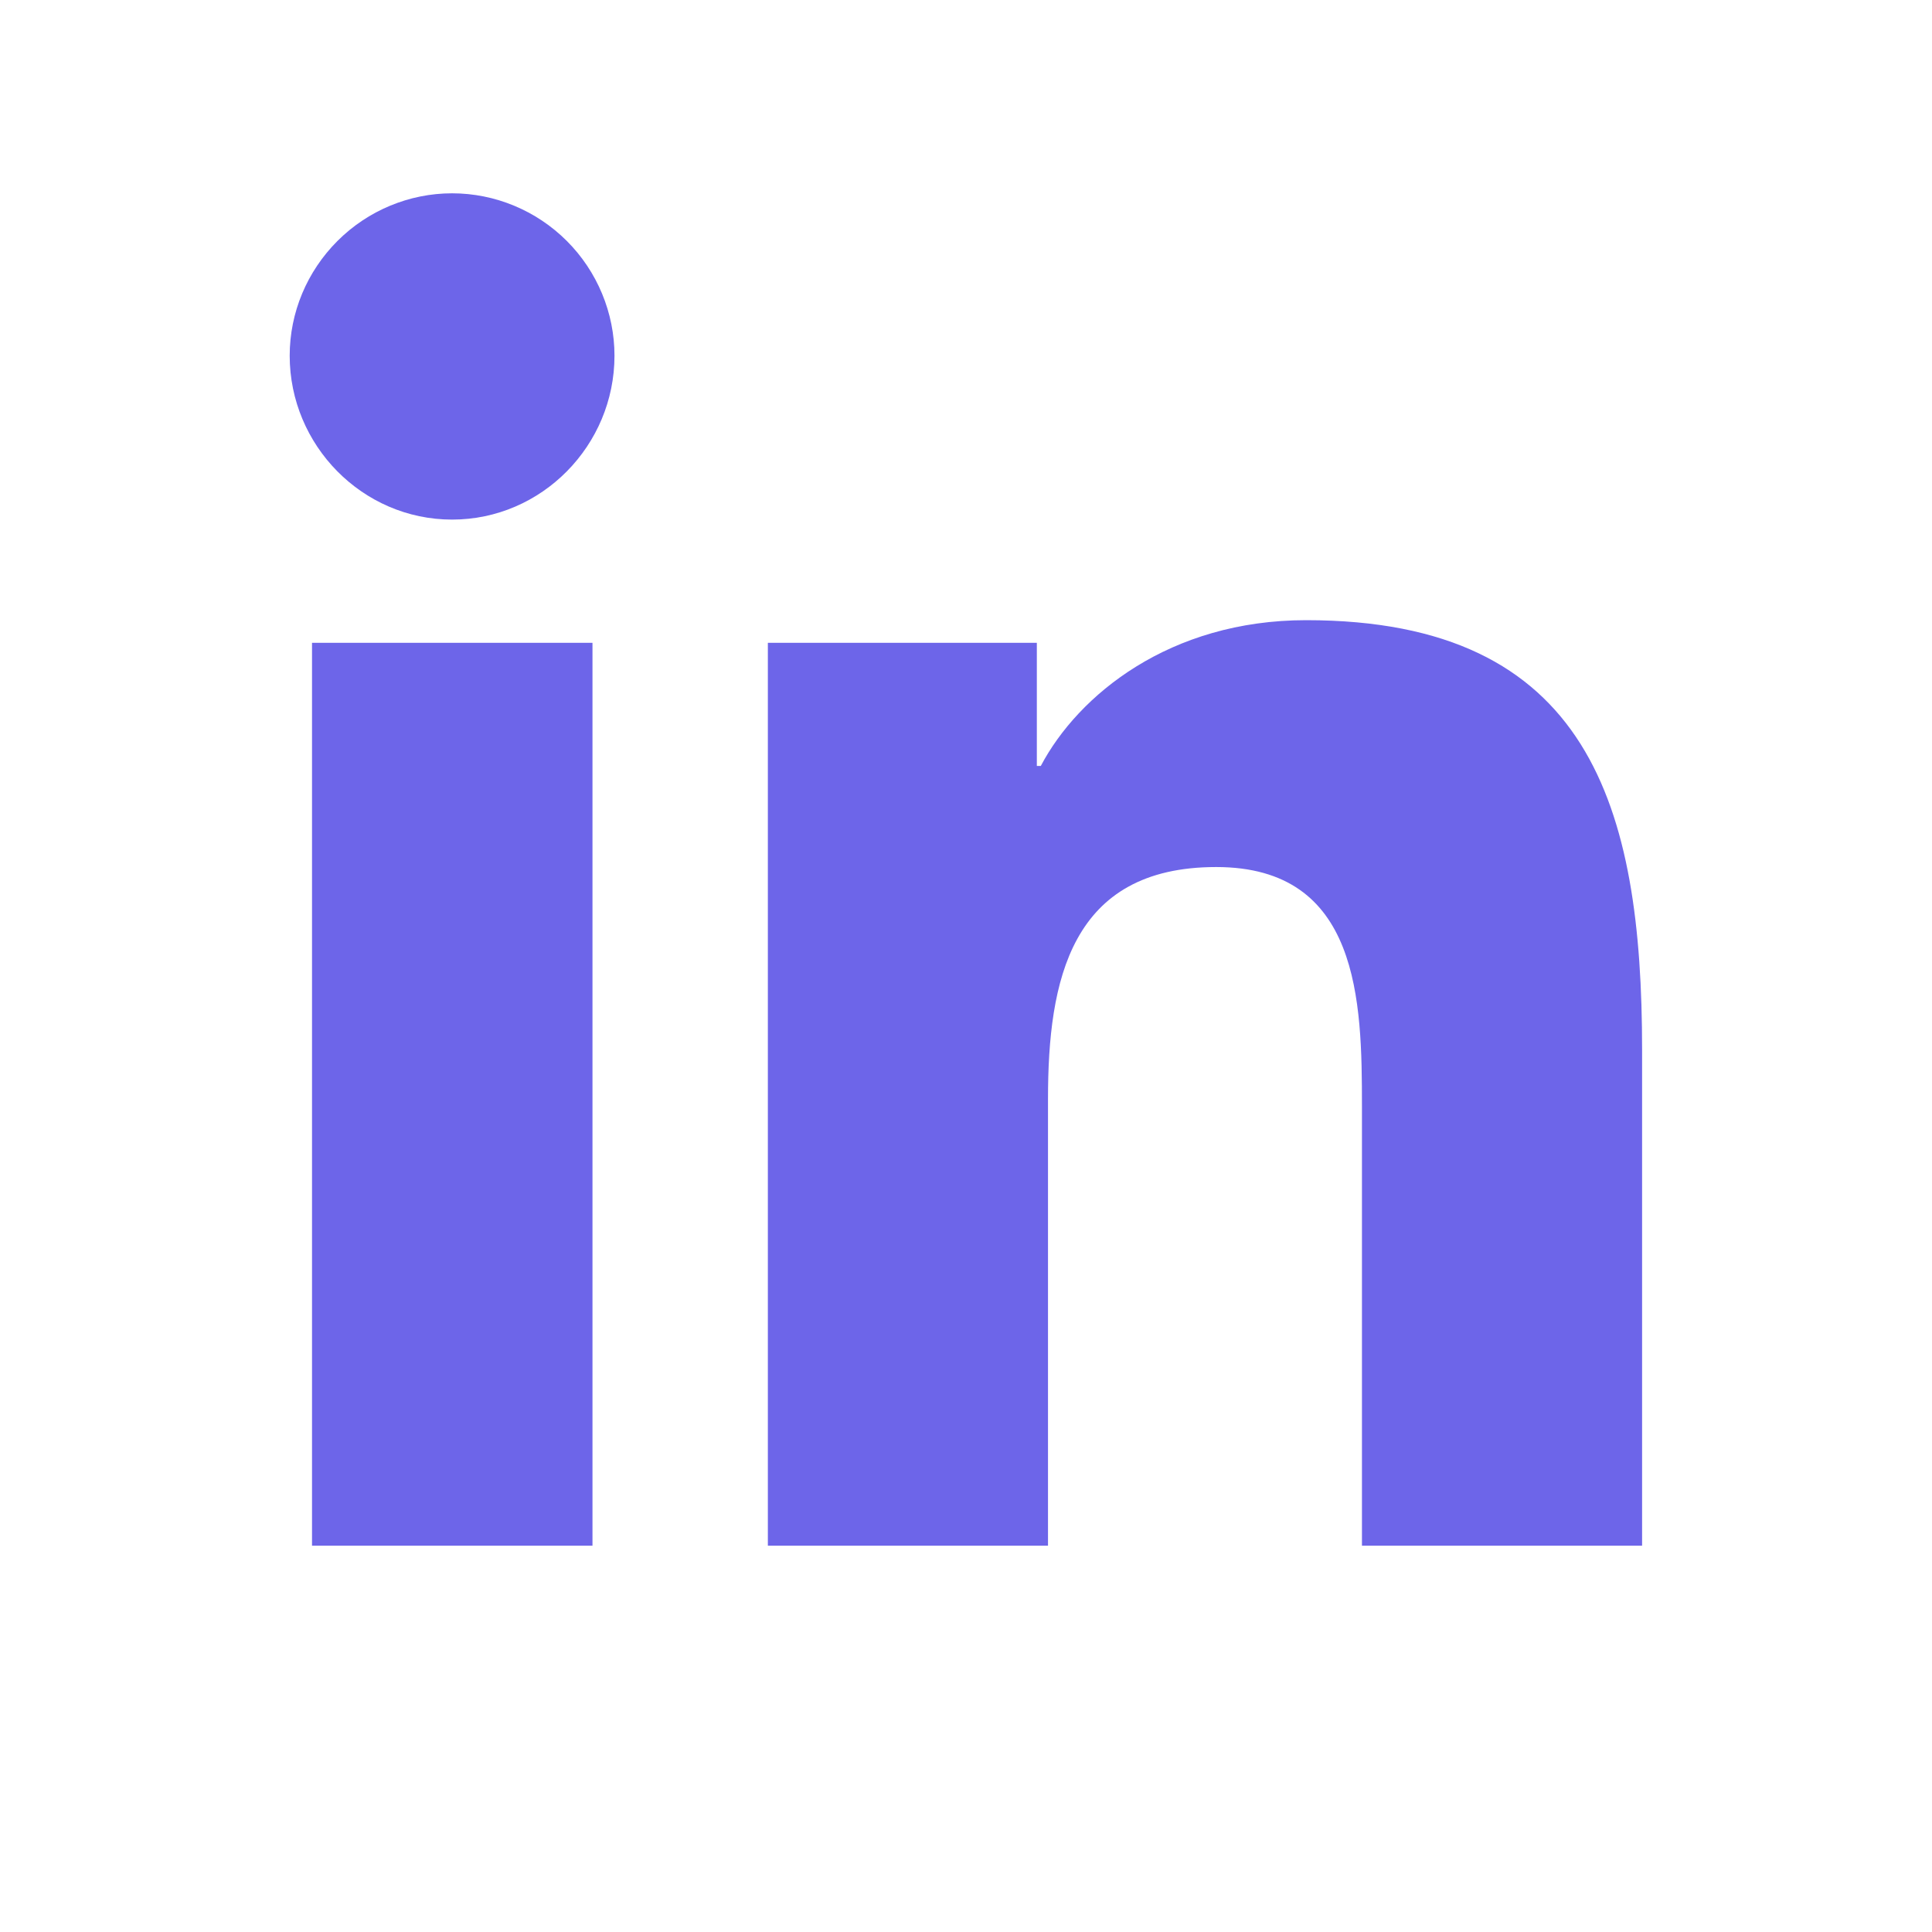
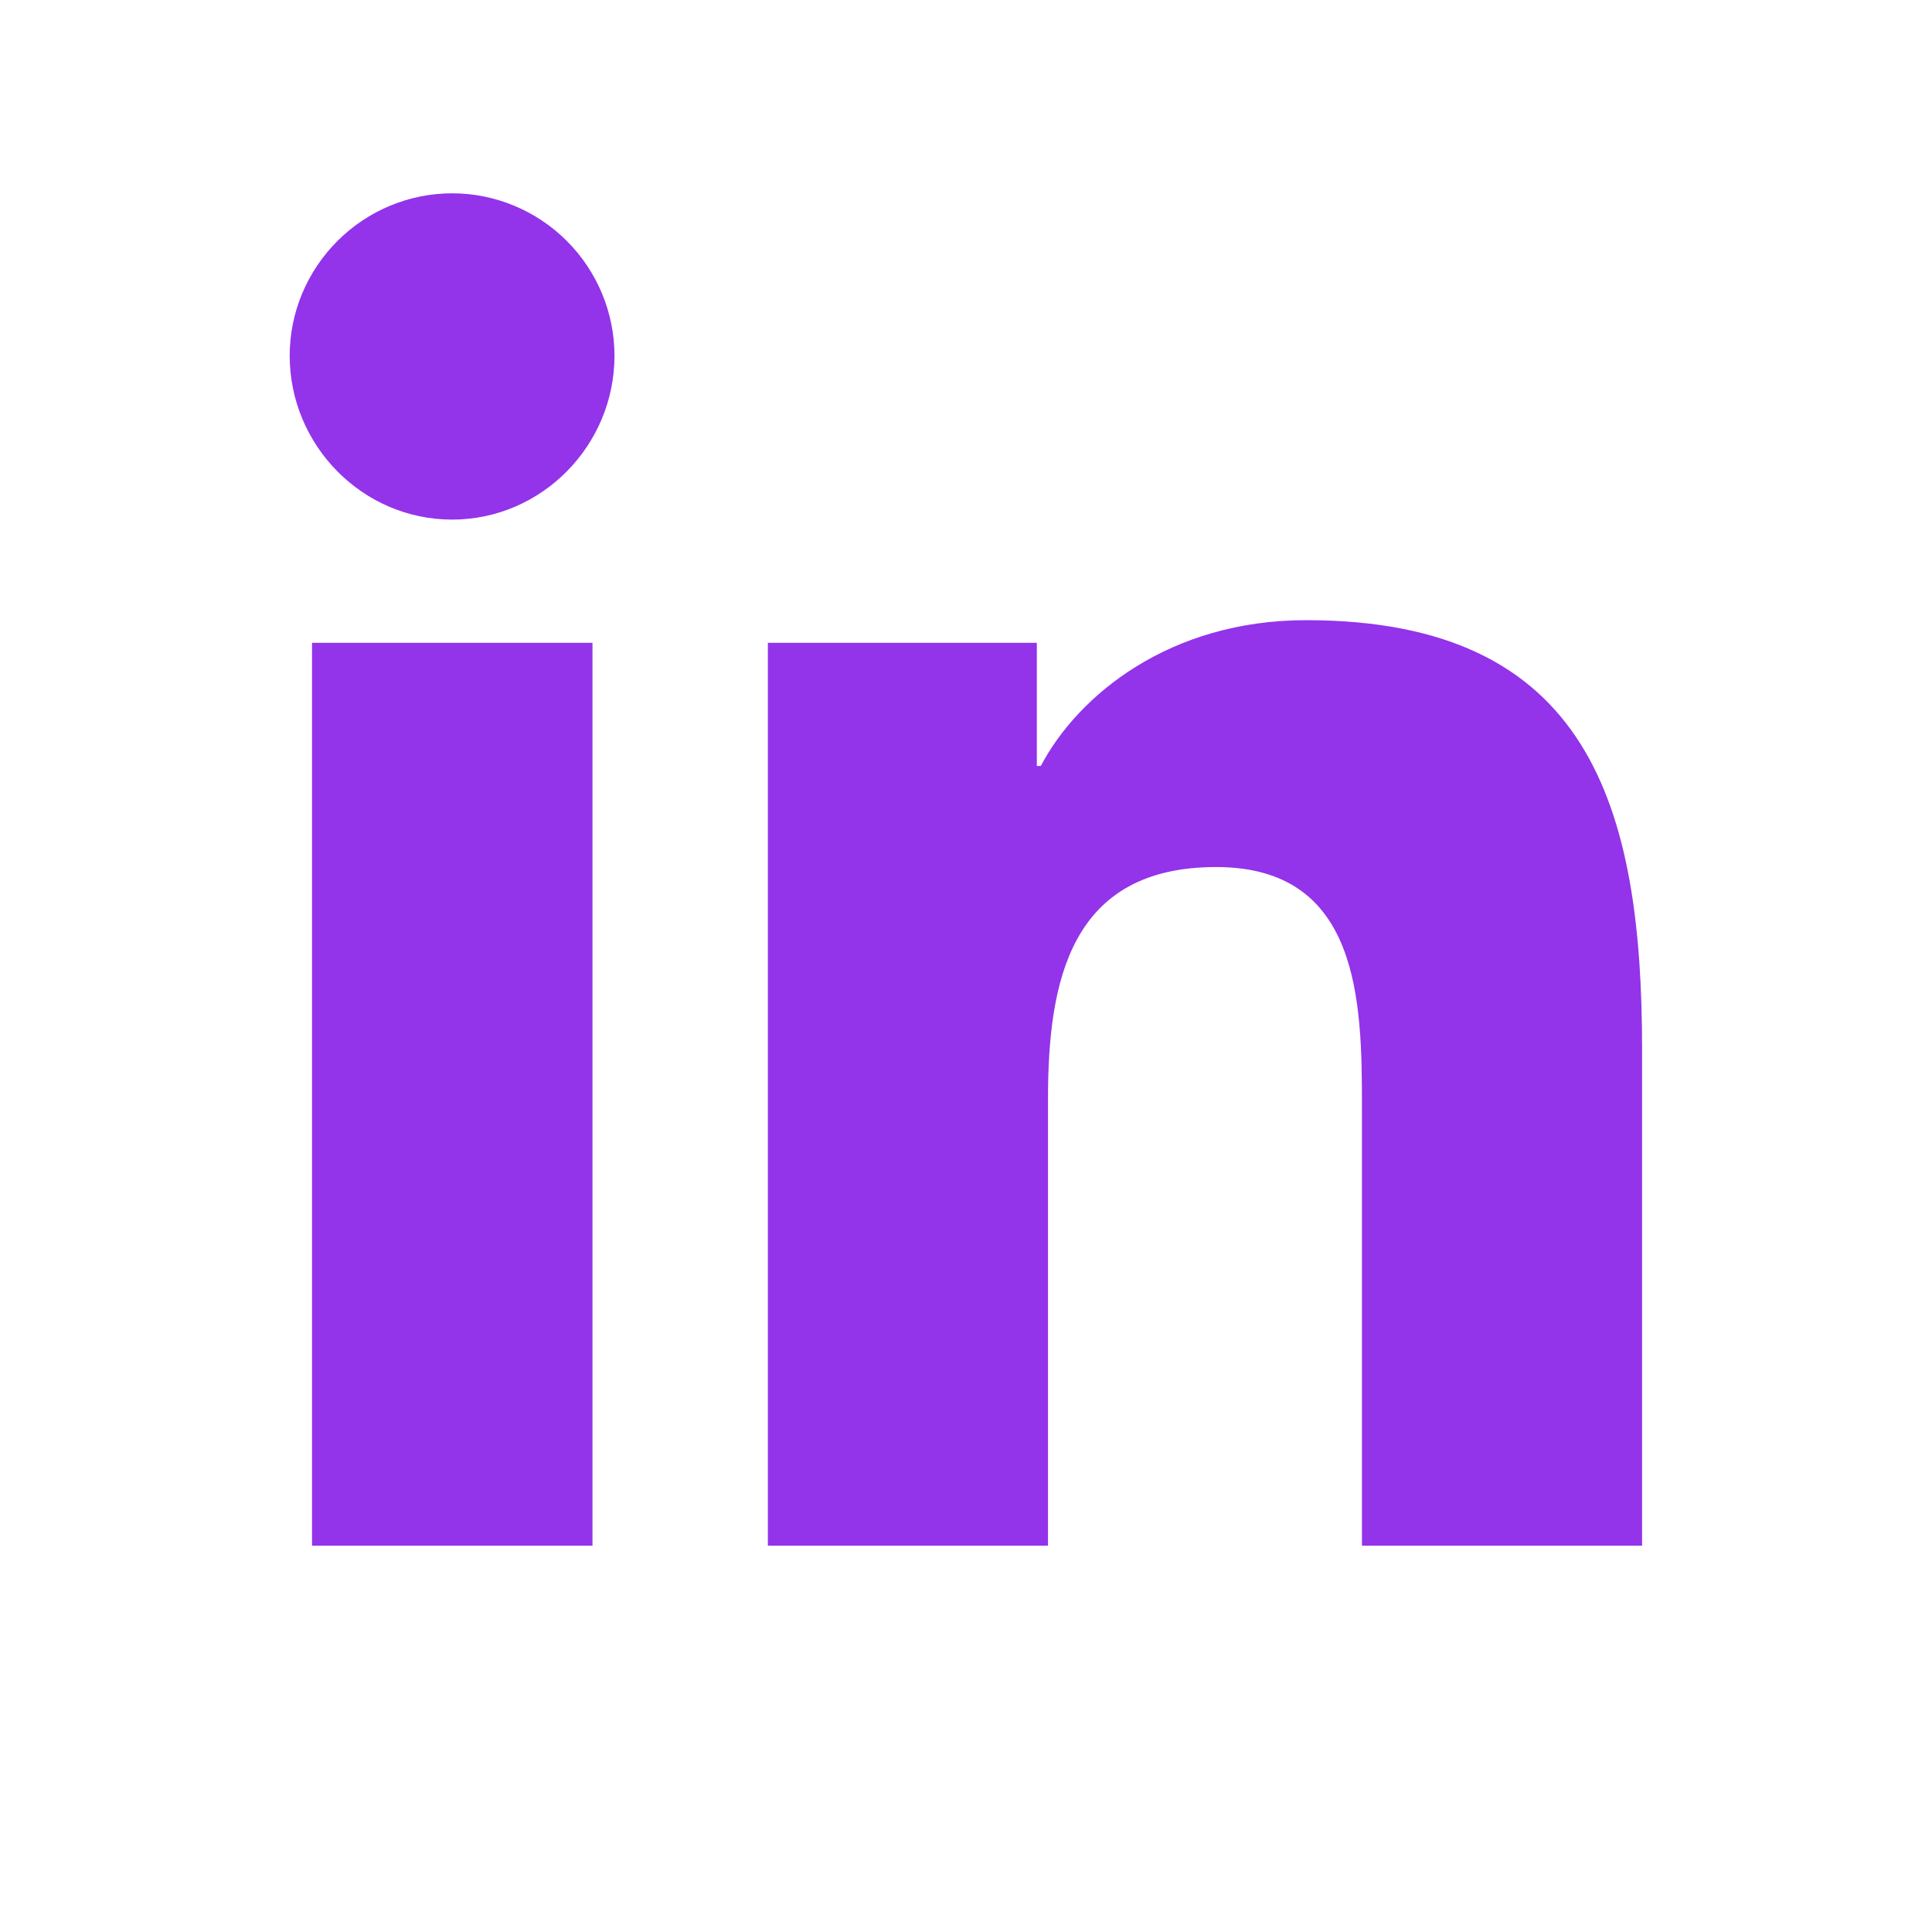
<svg xmlns="http://www.w3.org/2000/svg" width="18" height="18" viewBox="0 0 18 18" fill="none">
-   <path d="M5.52 14.401H2.907V5.989H5.52V14.401ZM4.212 4.841C3.377 4.841 2.699 4.149 2.699 3.314C2.699 2.912 2.86 2.529 3.144 2.245C3.428 1.961 3.813 1.801 4.212 1.801C4.612 1.801 4.997 1.961 5.281 2.245C5.565 2.529 5.725 2.915 5.725 3.314C5.725 4.149 5.048 4.841 4.212 4.841ZM15.296 14.401H12.689V10.306C12.689 9.33 12.669 8.078 11.331 8.078C9.972 8.078 9.764 9.139 9.764 10.236V14.401H7.154V5.989H9.66V7.136H9.697C10.046 6.475 10.898 5.778 12.169 5.778C14.813 5.778 15.299 7.519 15.299 9.78V14.401H15.296Z" fill="#6D65E9" />
+   <path d="M5.52 14.401H2.907V5.989H5.52V14.401ZM4.212 4.841C3.377 4.841 2.699 4.149 2.699 3.314C2.699 2.912 2.86 2.529 3.144 2.245C3.428 1.961 3.813 1.801 4.212 1.801C4.612 1.801 4.997 1.961 5.281 2.245C5.565 2.529 5.725 2.915 5.725 3.314C5.725 4.149 5.048 4.841 4.212 4.841ZM15.296 14.401H12.689V10.306C12.689 9.33 12.669 8.078 11.331 8.078C9.972 8.078 9.764 9.139 9.764 10.236V14.401H7.154V5.989H9.66V7.136H9.697C10.046 6.475 10.898 5.778 12.169 5.778C14.813 5.778 15.299 7.519 15.299 9.78V14.401H15.296Z" fill="#9333EA" />
</svg>
